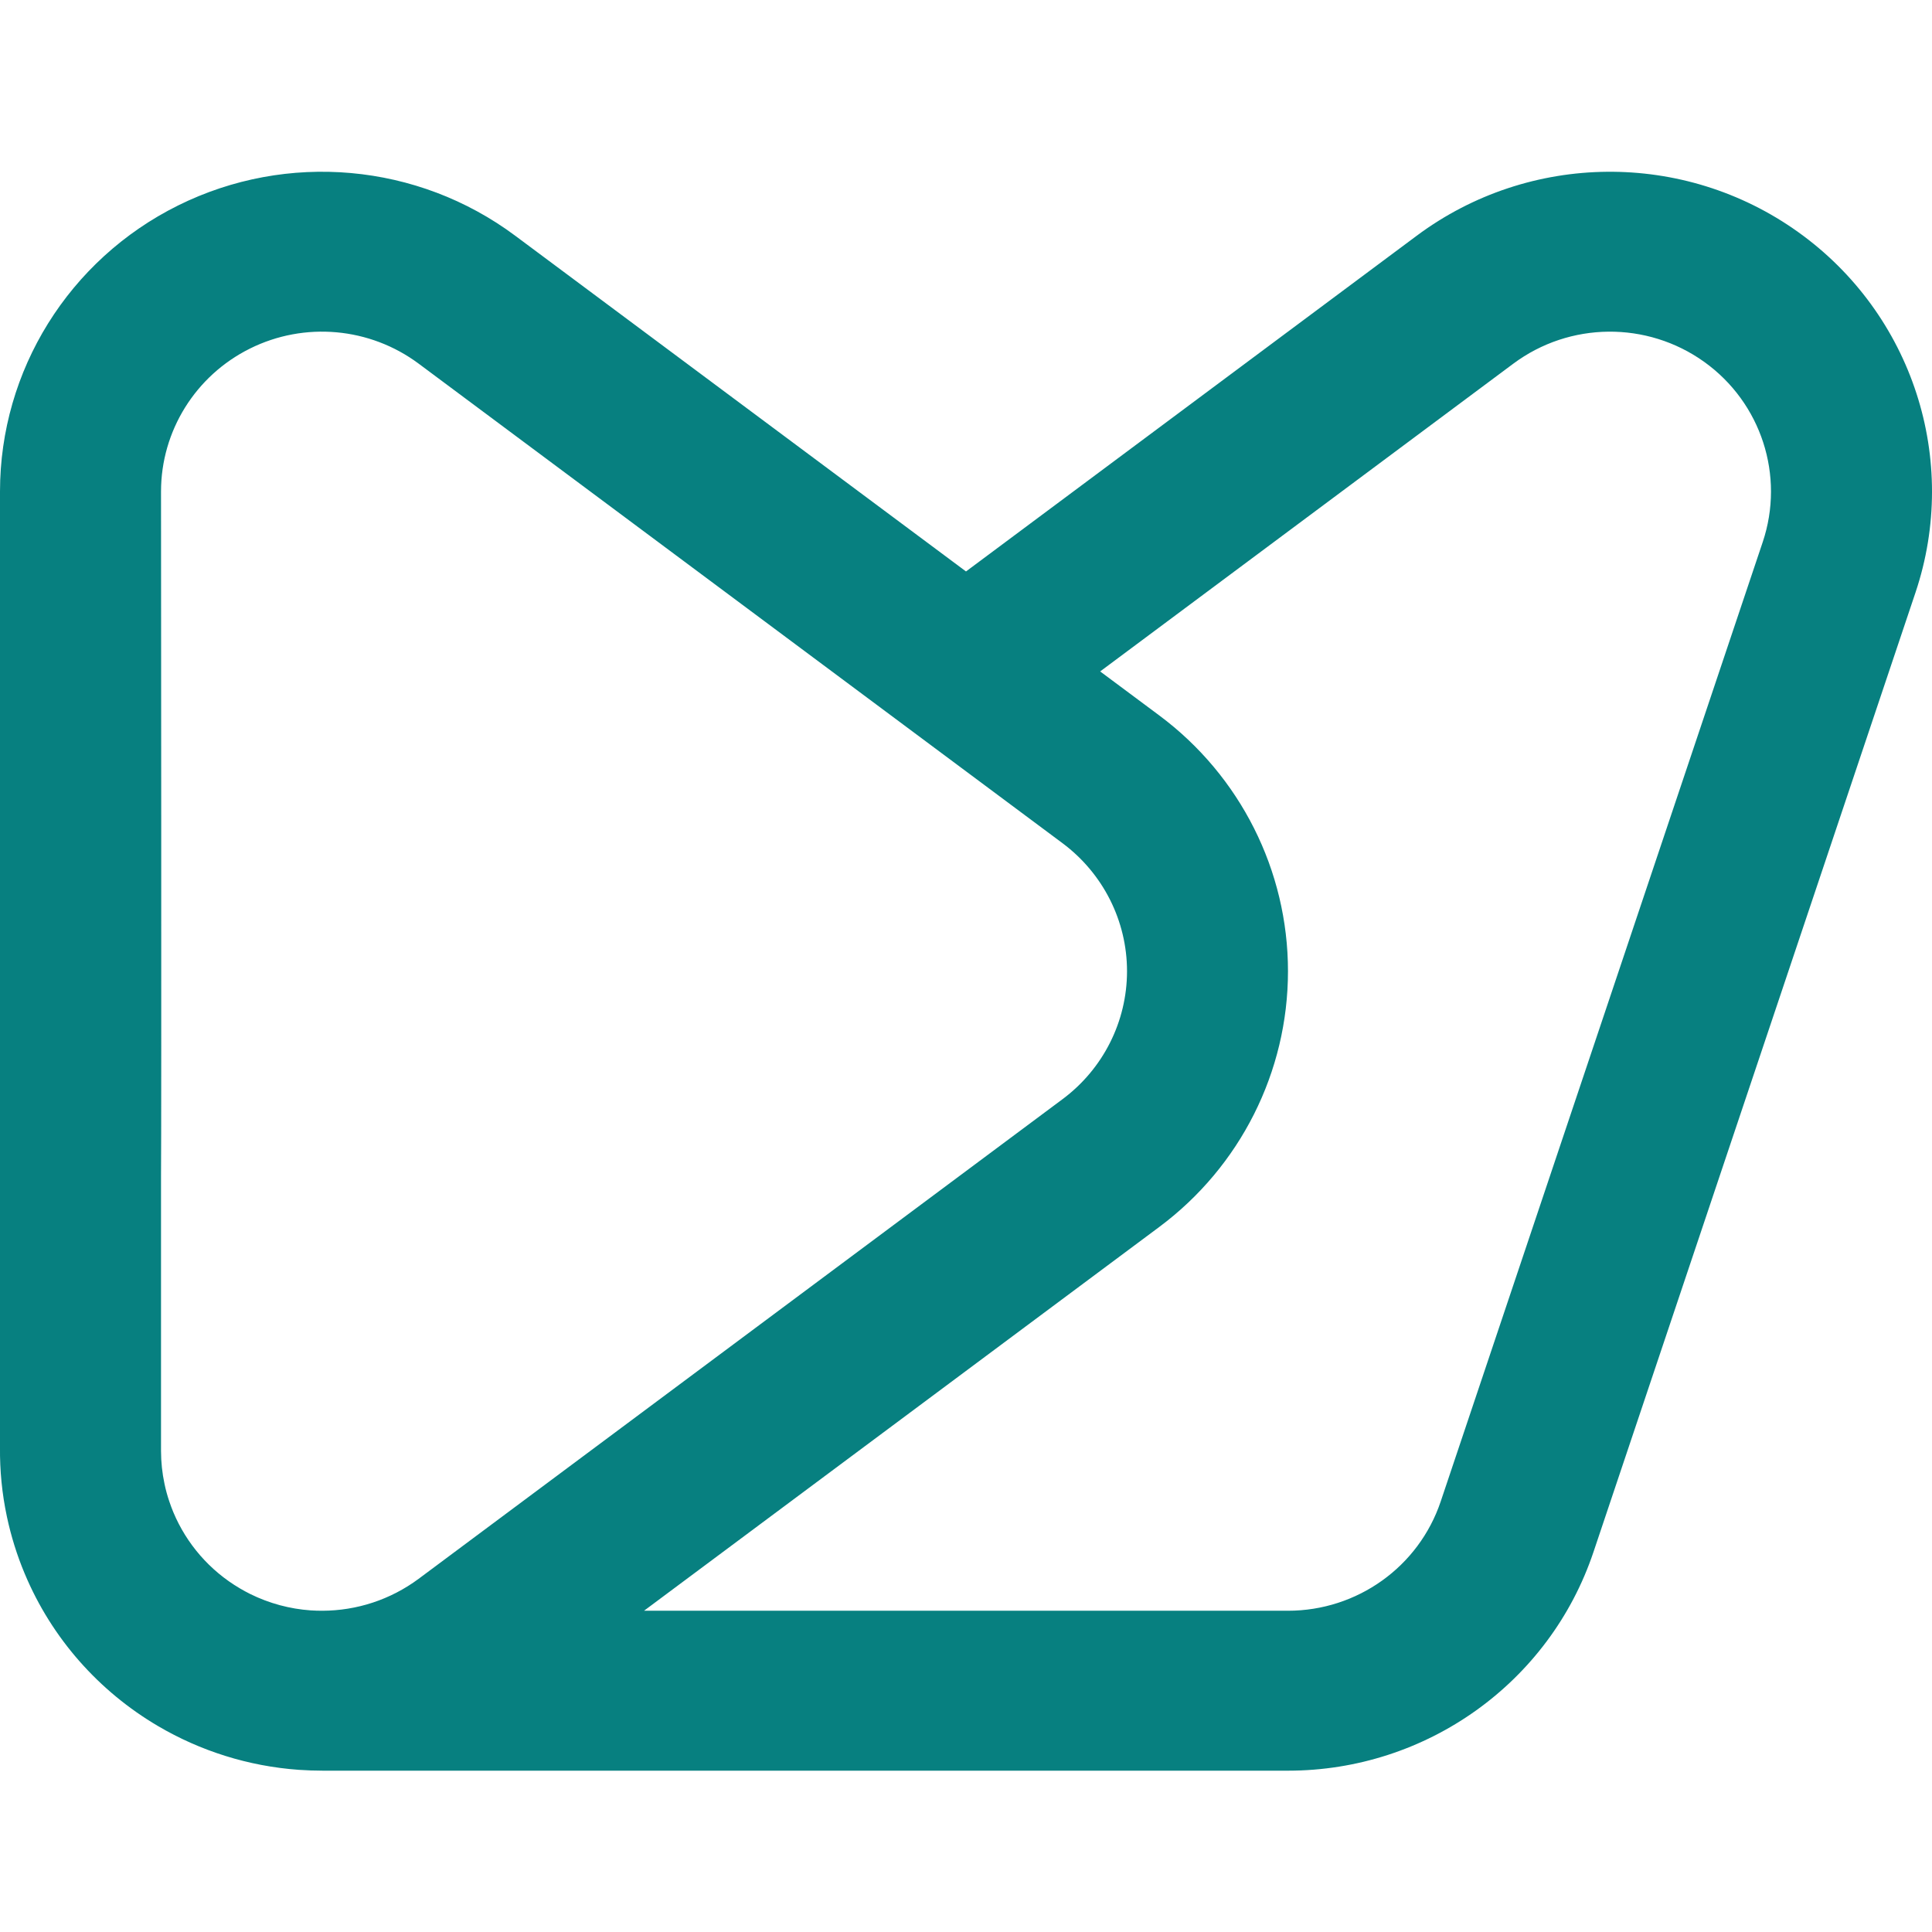
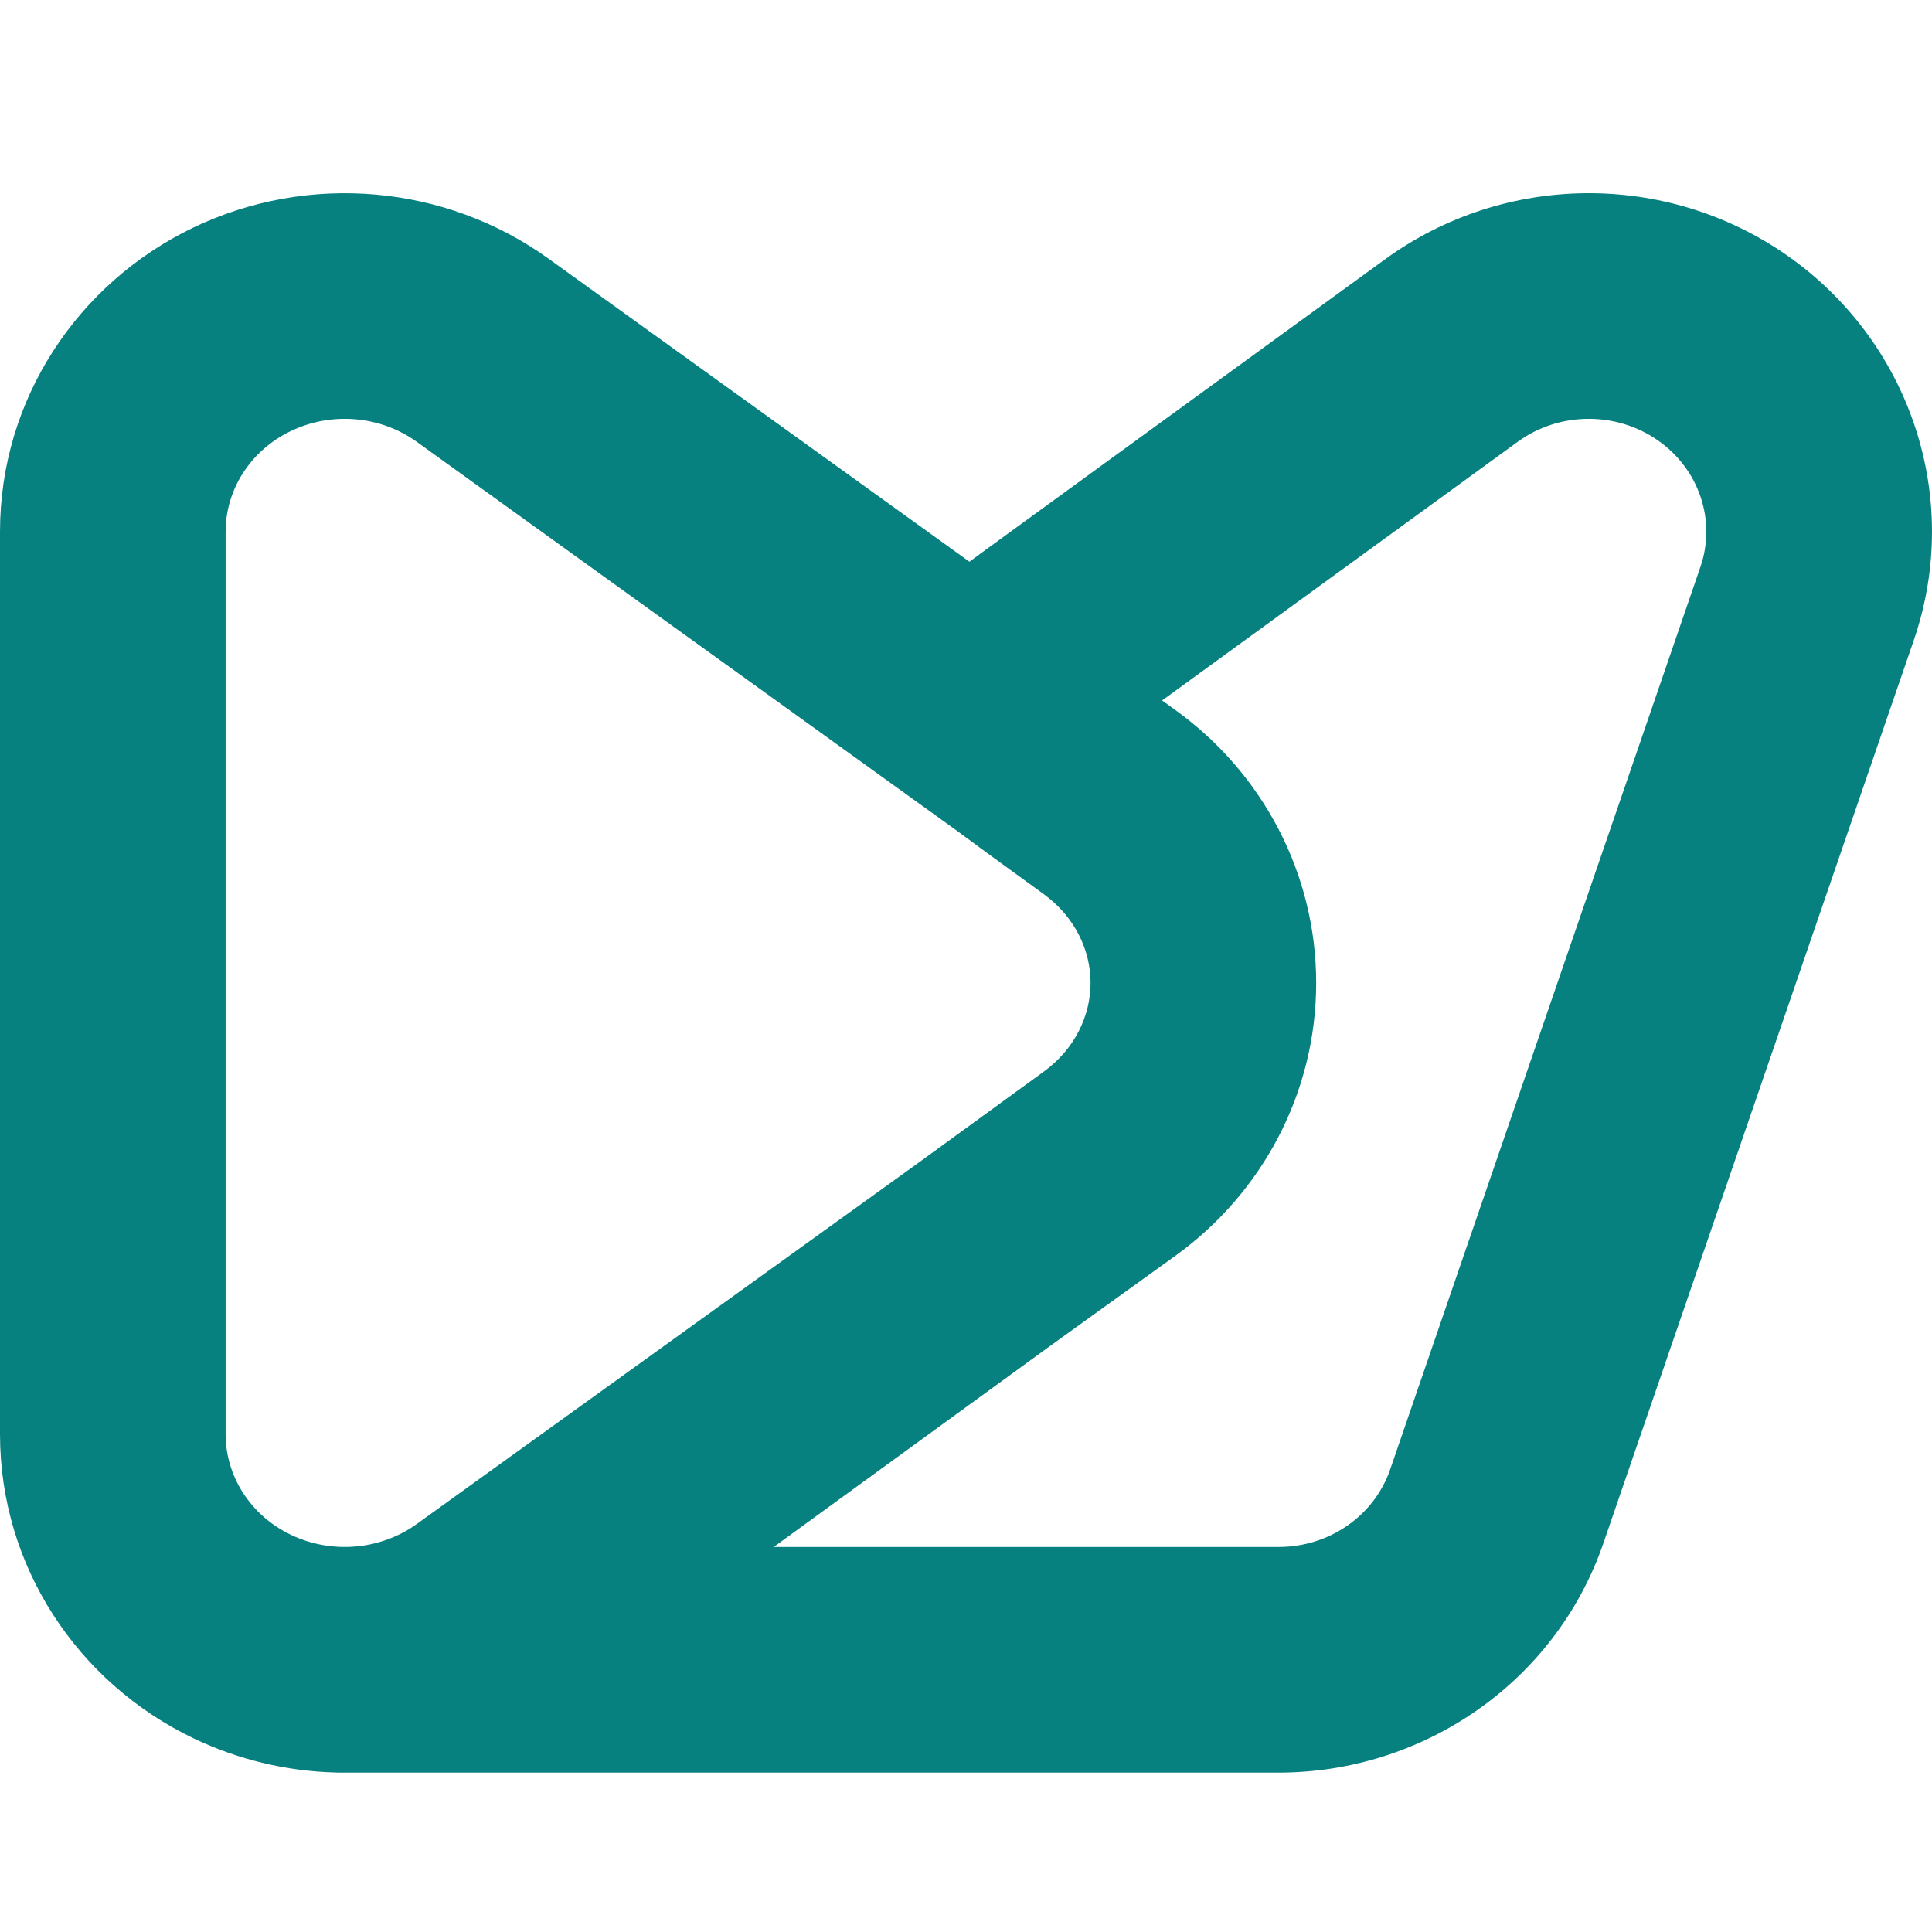
<svg xmlns="http://www.w3.org/2000/svg" width="32" height="32" viewBox="0 0 32 32" fill="none">
-   <path fill-rule="evenodd" clip-rule="evenodd" d="M29.785 3.845C27.892 2.49 25.333 2.514 23.466 3.904L16 9.465L8.533 3.904C6.917 2.7 4.755 2.507 2.948 3.404C1.142 4.301 0 6.135 0 8.141L0 23.972C-0.004 24.355 0.033 24.741 0.115 25.124C0.184 25.447 0.282 25.762 0.409 26.064C0.859 27.141 1.644 28.017 2.619 28.59C3.317 29 4.111 29.254 4.949 29.314C5.083 29.323 5.217 29.328 5.351 29.328L21.333 29.328C23.629 29.328 25.667 27.869 26.393 25.706L31.726 9.816C32.464 7.618 31.677 5.199 29.785 3.845ZM10.667 26.679L21.333 26.679C22.481 26.679 23.5 25.95 23.863 24.868L29.196 8.979C29.565 7.88 29.172 6.67 28.226 5.993C27.279 5.316 26 5.328 25.066 6.023L18.222 11.121L19.2 11.849C20.543 12.849 21.333 14.419 21.333 16.086C21.333 17.753 20.543 19.323 19.2 20.323L10.667 26.679ZM5.146 26.673C5.208 26.677 5.271 26.679 5.334 26.679L5.342 26.679C5.906 26.677 6.465 26.498 6.934 26.15L17.6 18.205C18.271 17.705 18.667 16.92 18.667 16.086C18.667 15.253 18.271 14.468 17.6 13.967L6.934 6.023L4.8 7.082L2.667 8.141C2.667 8.141 2.676 18.678 2.667 19.485L2.667 24.031C2.667 24.217 2.687 24.401 2.725 24.579C2.745 24.676 2.772 24.773 2.804 24.868C2.824 24.929 2.847 24.988 2.871 25.047C3.089 25.568 3.472 26.014 3.974 26.309C4.028 26.341 4.084 26.371 4.141 26.4C4.46 26.558 4.802 26.649 5.146 26.673ZM2.667 8.141C2.667 7.138 3.238 6.221 4.141 5.773C5.044 5.324 6.125 5.421 6.934 6.023L4.8 7.082L2.667 8.141Z" fill="#078080" />
+   <path fill-rule="evenodd" clip-rule="evenodd" d="M29.602 4.232C27.602 2.834 24.917 2.858 22.942 4.294L16.348 9.09C16.269 9.147 16.17 9.22 16.057 9.304L9.086 4.285C7.367 3.048 5.1 2.859 3.201 3.77C1.289 4.688 5.97715e-06 6.613 0 8.806V23.754C2.12356e-05 25.947 1.289 27.872 3.201 28.79C3.948 29.148 4.75 29.337 5.554 29.358C5.571 29.359 5.588 29.36 5.606 29.36L21.177 29.36C23.561 29.36 25.761 27.877 26.559 25.555L31.698 10.606C32.516 8.225 31.624 5.646 29.602 4.232ZM4.818 7.139C5.494 6.815 6.303 6.886 6.903 7.318L15.836 13.75C16.041 13.902 16.221 14.035 16.348 14.127L17.29 14.812C17.797 15.181 18.063 15.731 18.063 16.28C18.063 16.829 17.797 17.379 17.29 17.748L15.152 19.303L15.149 19.305L6.903 25.242C6.303 25.674 5.494 25.745 4.818 25.421C4.146 25.098 3.737 24.448 3.737 23.754L3.737 8.806C3.737 8.112 4.146 7.462 4.818 7.139ZM3.364 23.754L3.737 23.754C3.737 23.754 3.737 23.754 3.364 23.754ZM25.14 7.316C25.824 6.819 26.767 6.81 27.461 7.295C28.15 7.777 28.427 8.627 28.164 9.391L23.025 24.34C22.765 25.096 22.027 25.623 21.177 25.623H12.815L17.34 22.332L17.342 22.33L19.467 20.8C20.907 19.764 21.8 18.098 21.8 16.28C21.8 14.463 20.907 12.796 19.467 11.76L19.248 11.602L25.14 7.316Z" fill="#078080" />
</svg>
